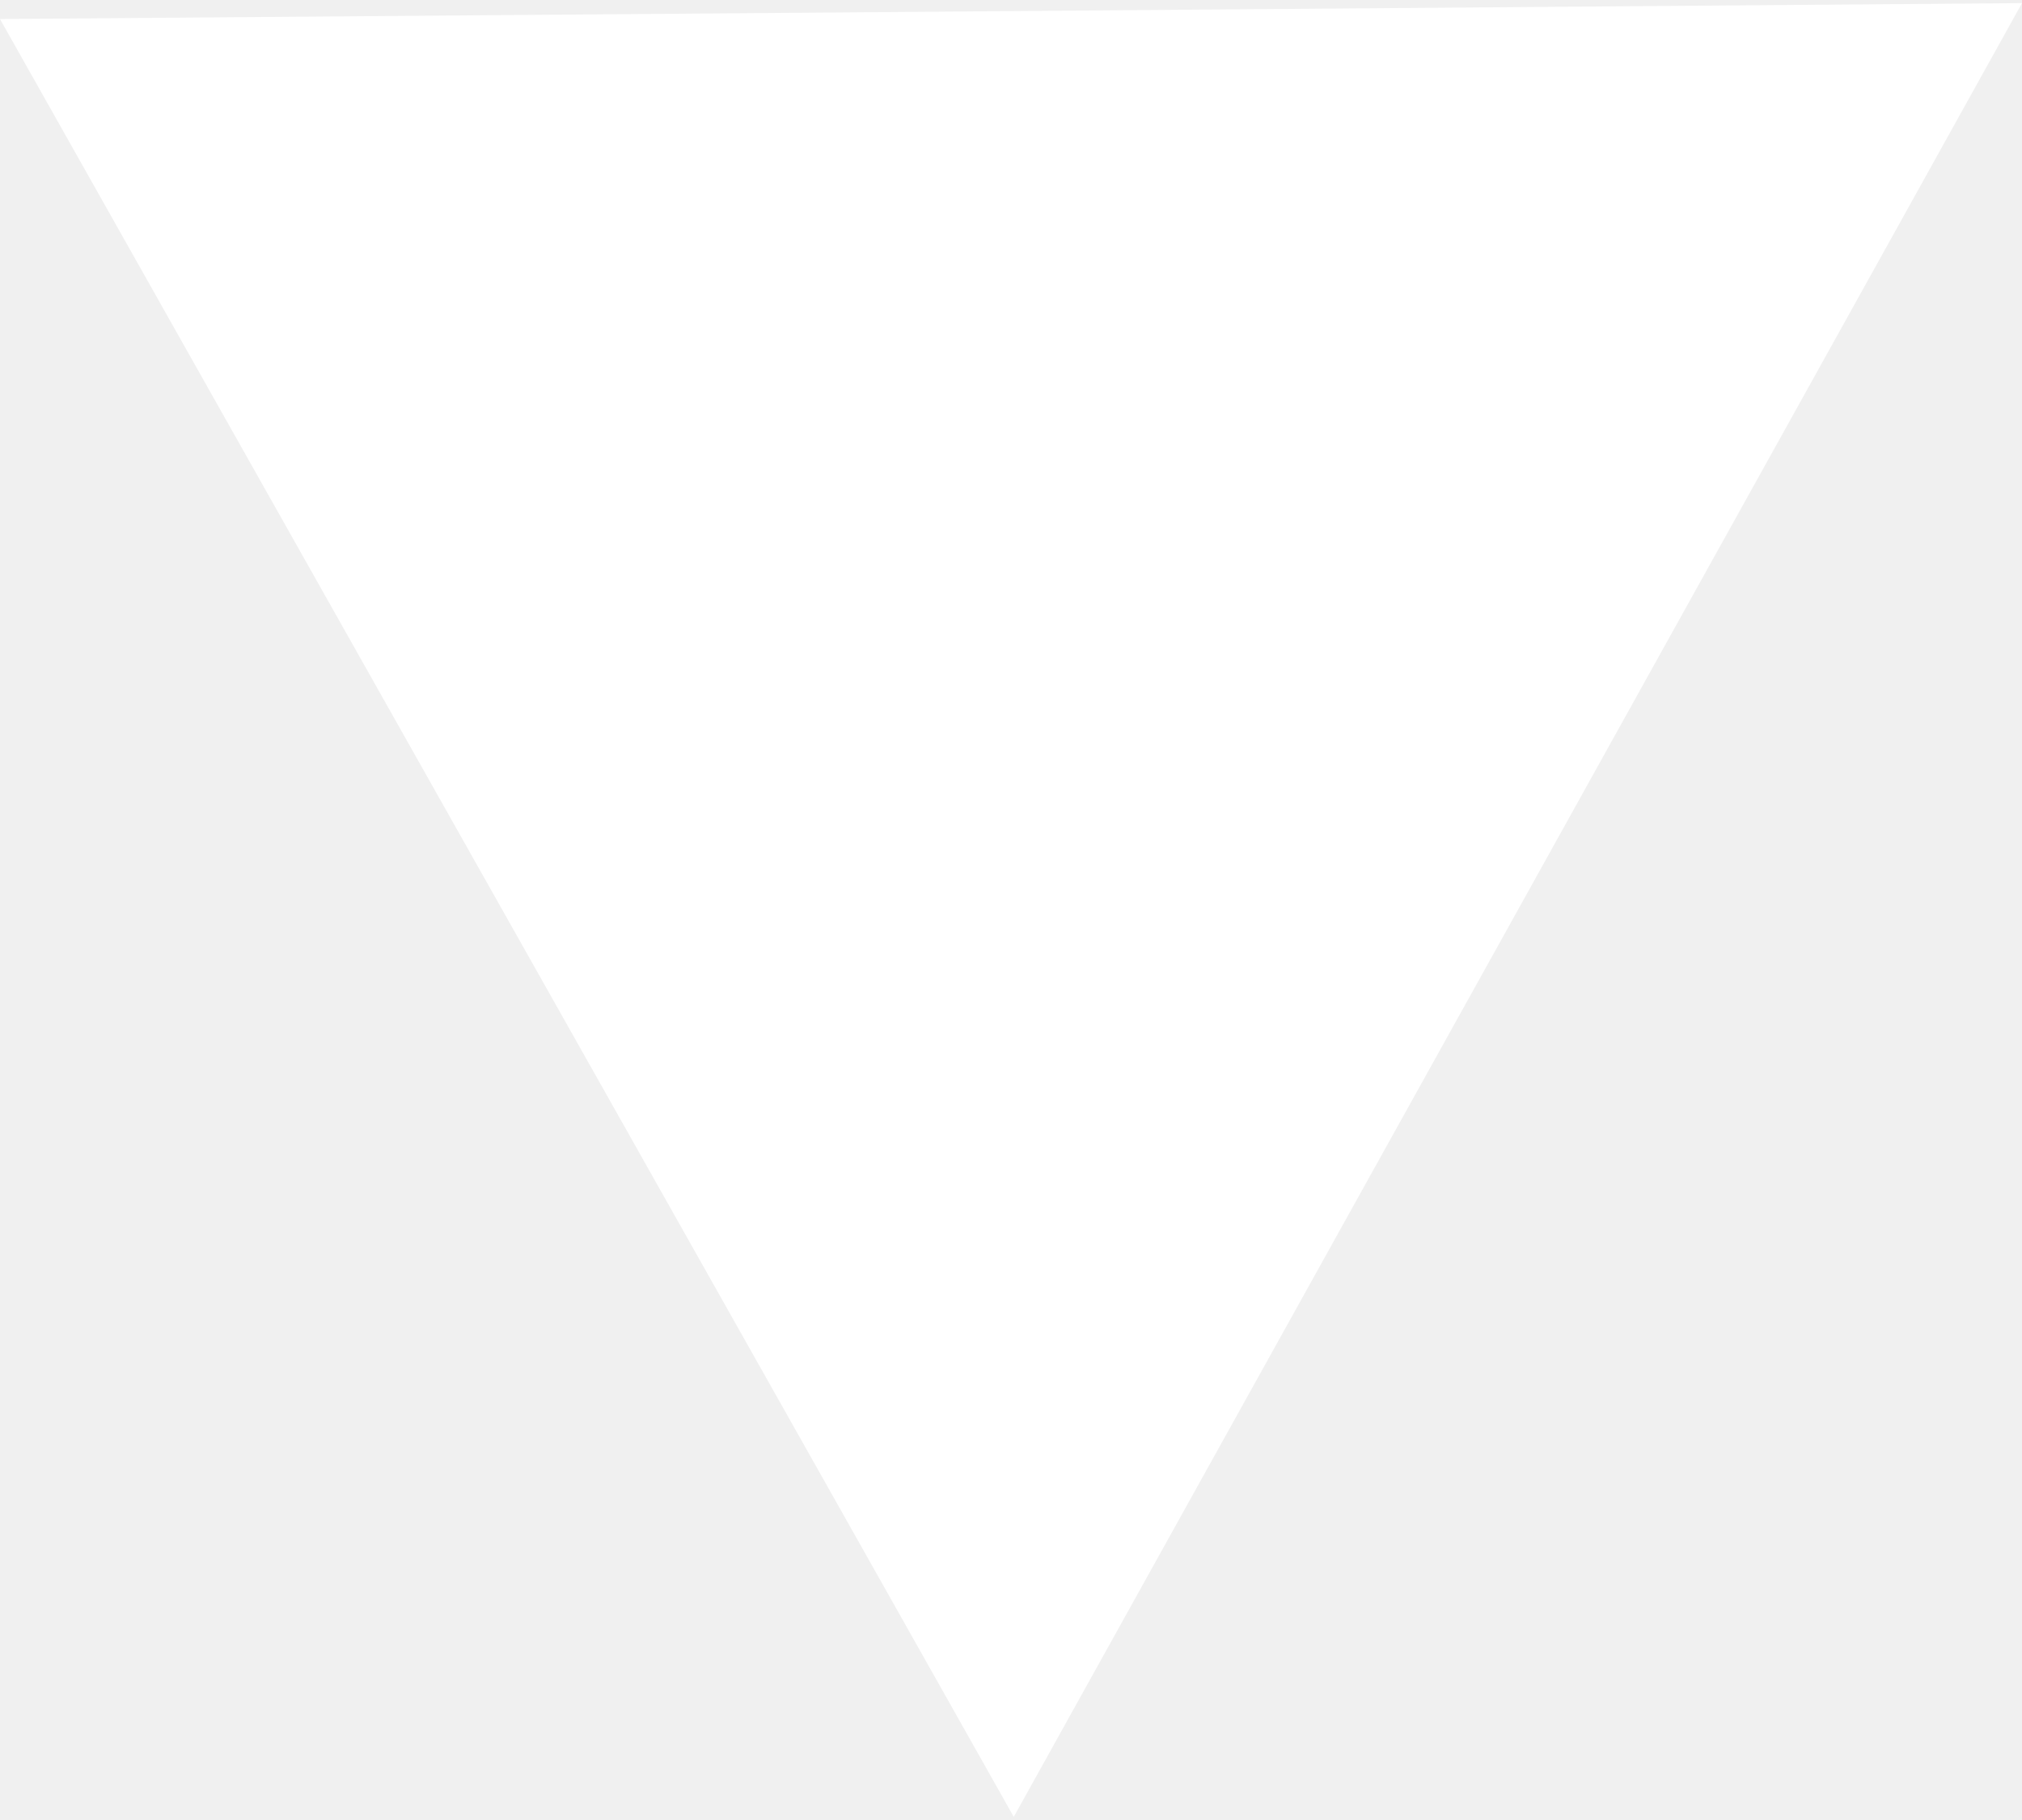
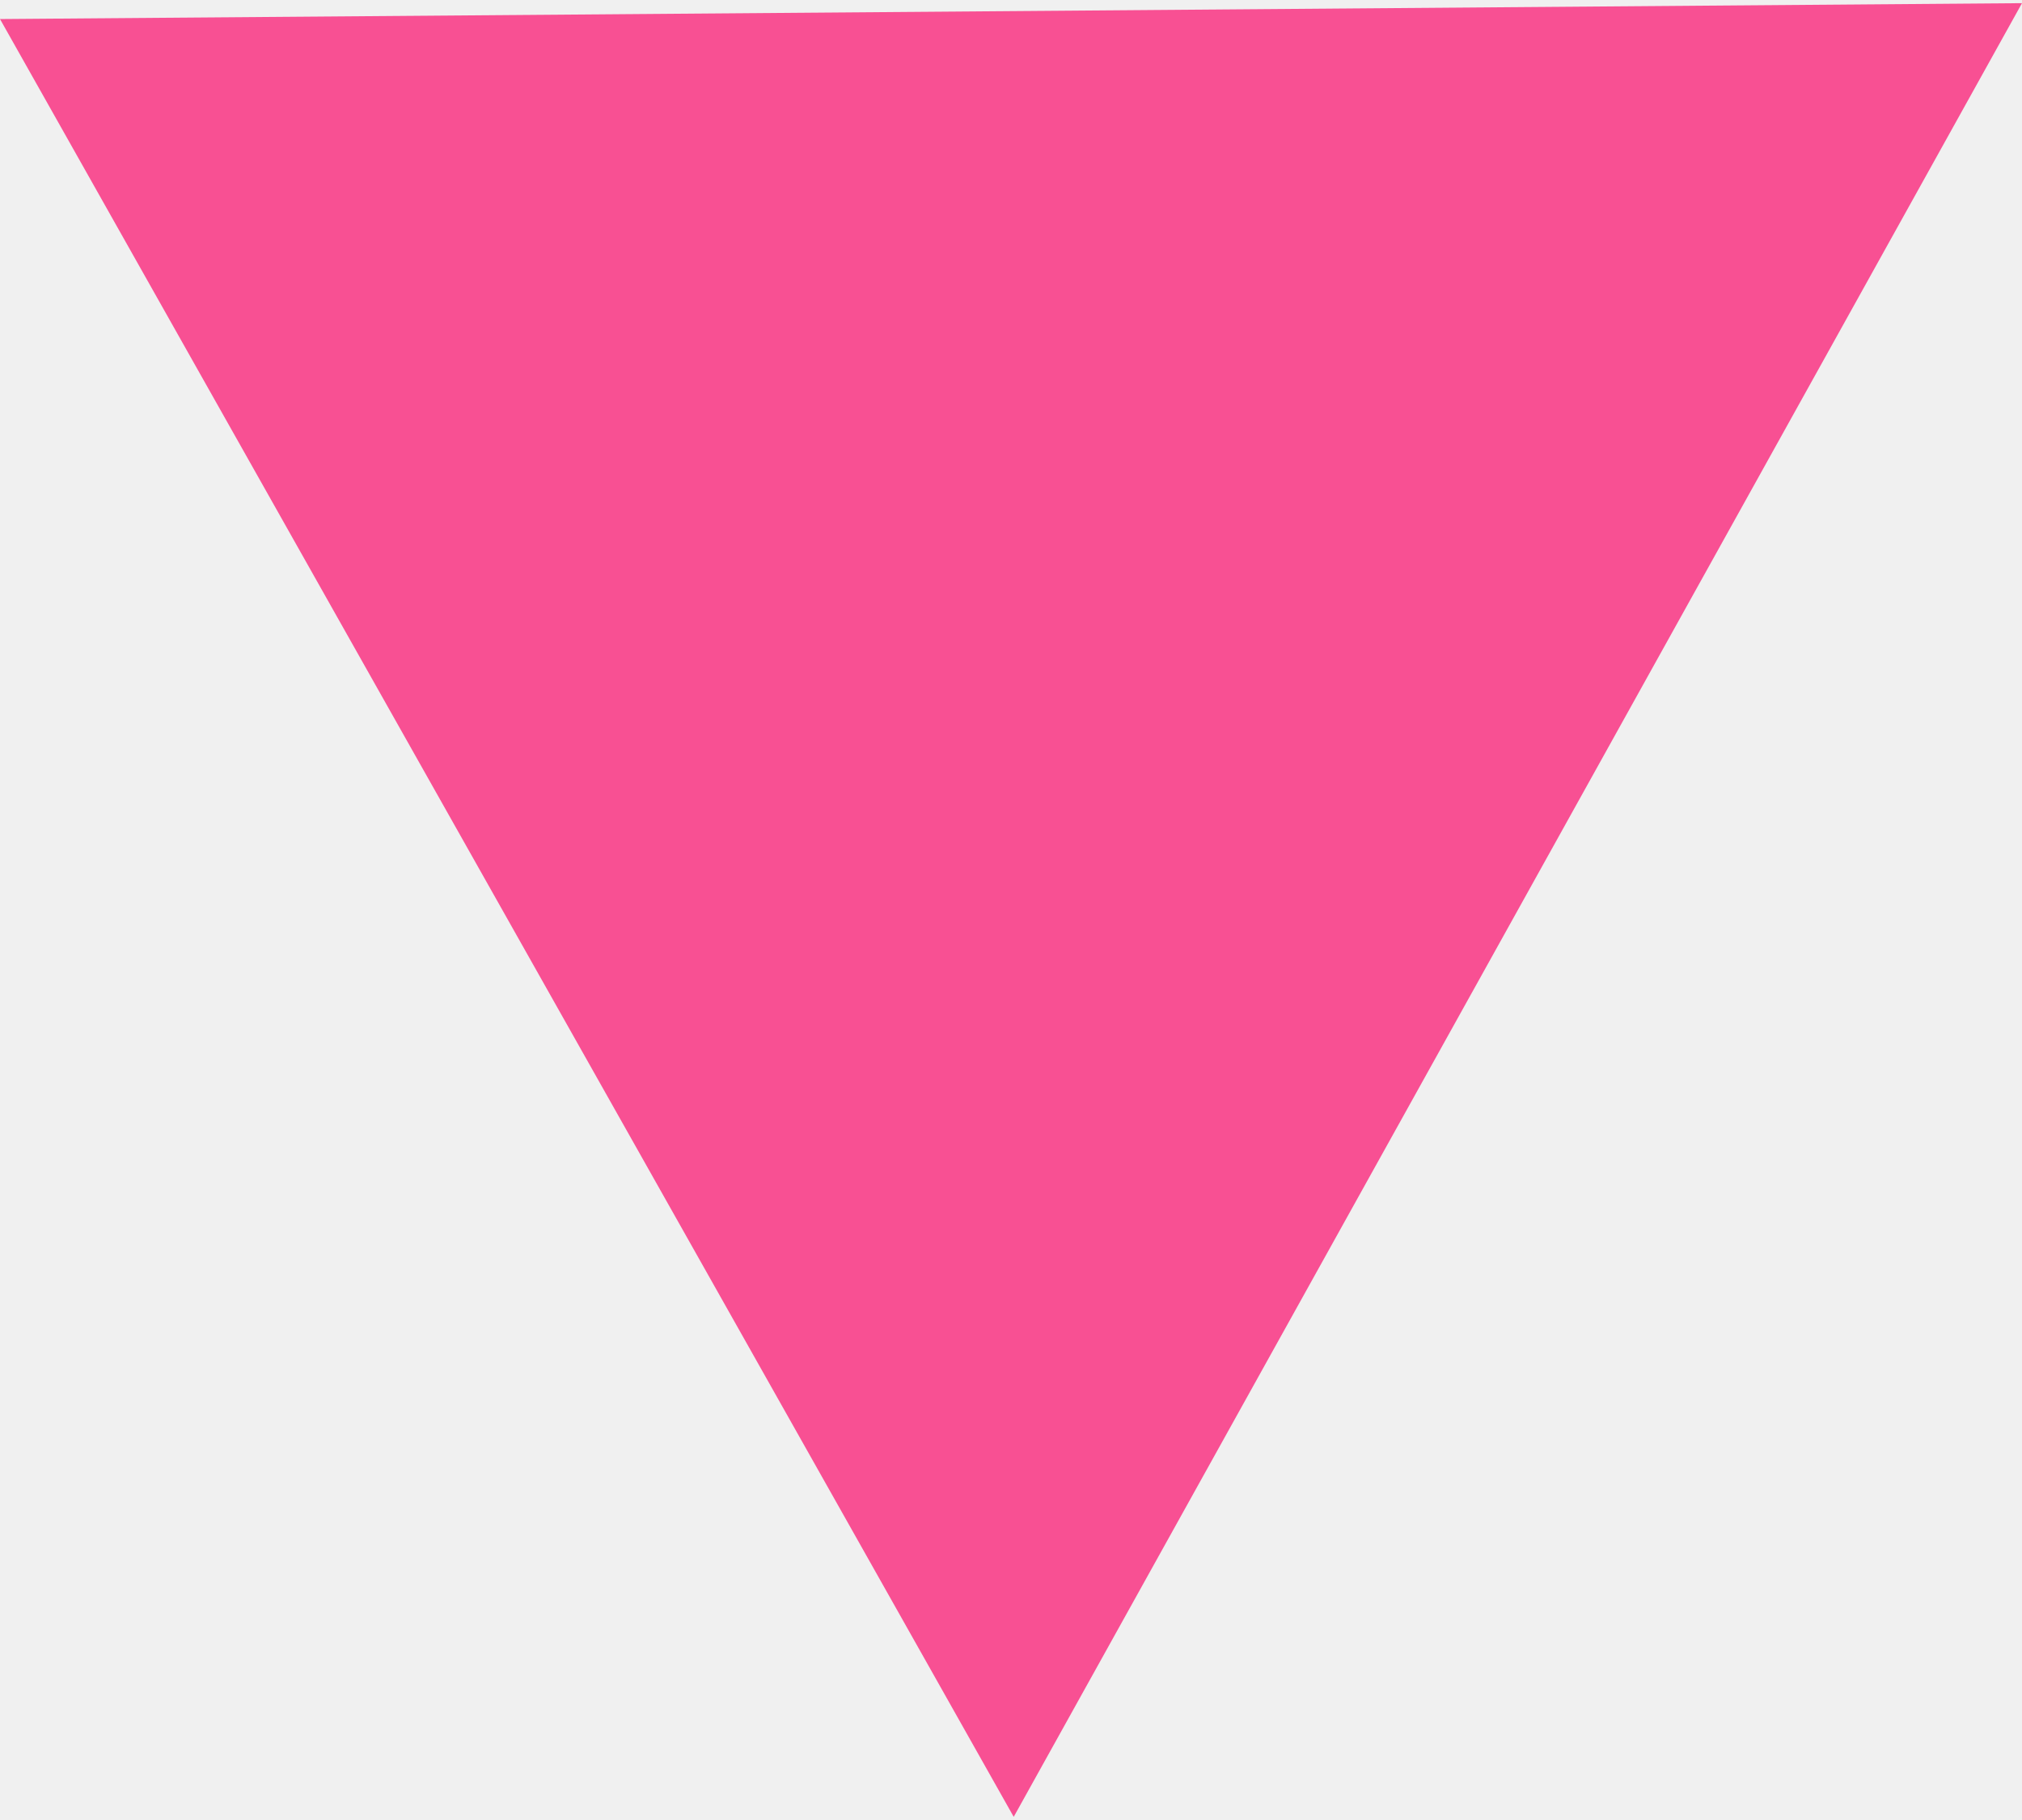
<svg xmlns="http://www.w3.org/2000/svg" width="50" height="45" overflow="hidden">
  <defs>
    <clipPath id="clip0">
      <rect x="0" y="0" width="50" height="45" />
    </clipPath>
  </defs>
  <g clip-path="url(#clip0)">
-     <path d="M49.153 0.58 25.065 43.908 0.845 0.96 49.153 0.58Z" fill="#FFFFFF" />
-     <path d="M25.062 42.893 48.307 1.082 1.69 1.449 25.062 42.893M25.068 44.922-0 0.471 50 0.077 25.068 44.922Z" fill="#FFFFFF" />
+     <path d="M25.067 44.922 0 0.471 50 0.078Z" fill="#F85093" />
  </g>
</svg>
